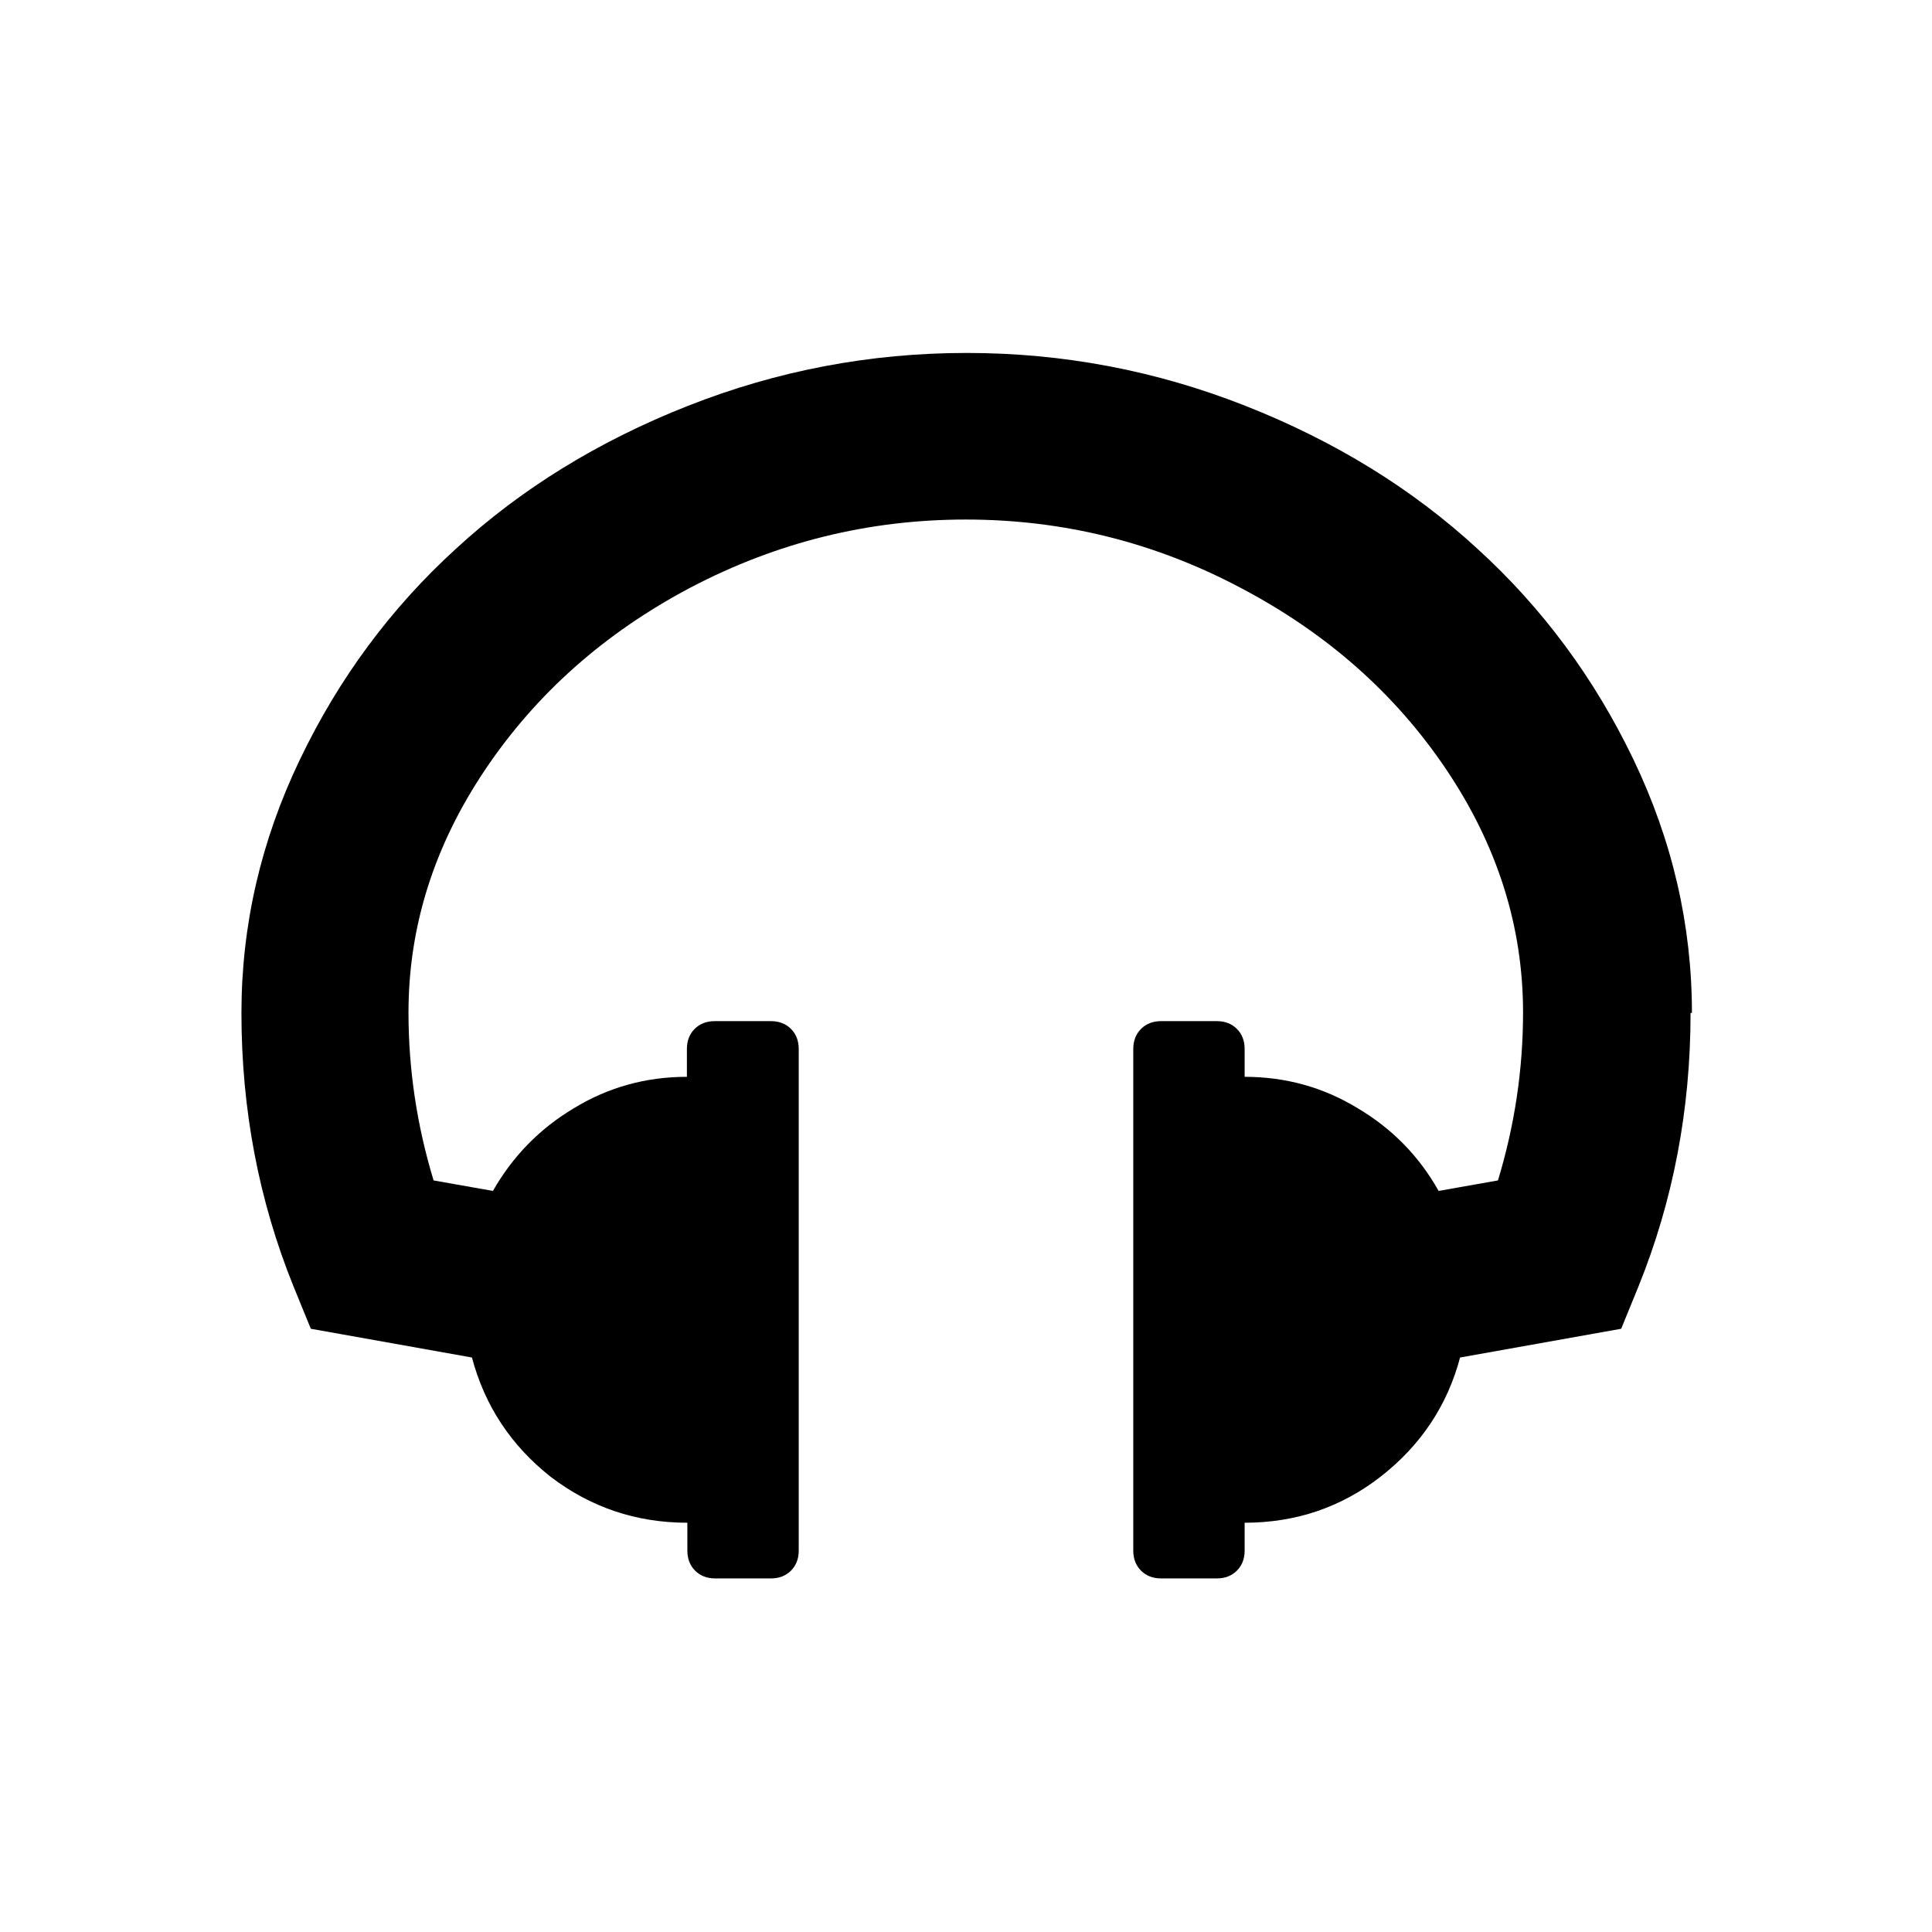
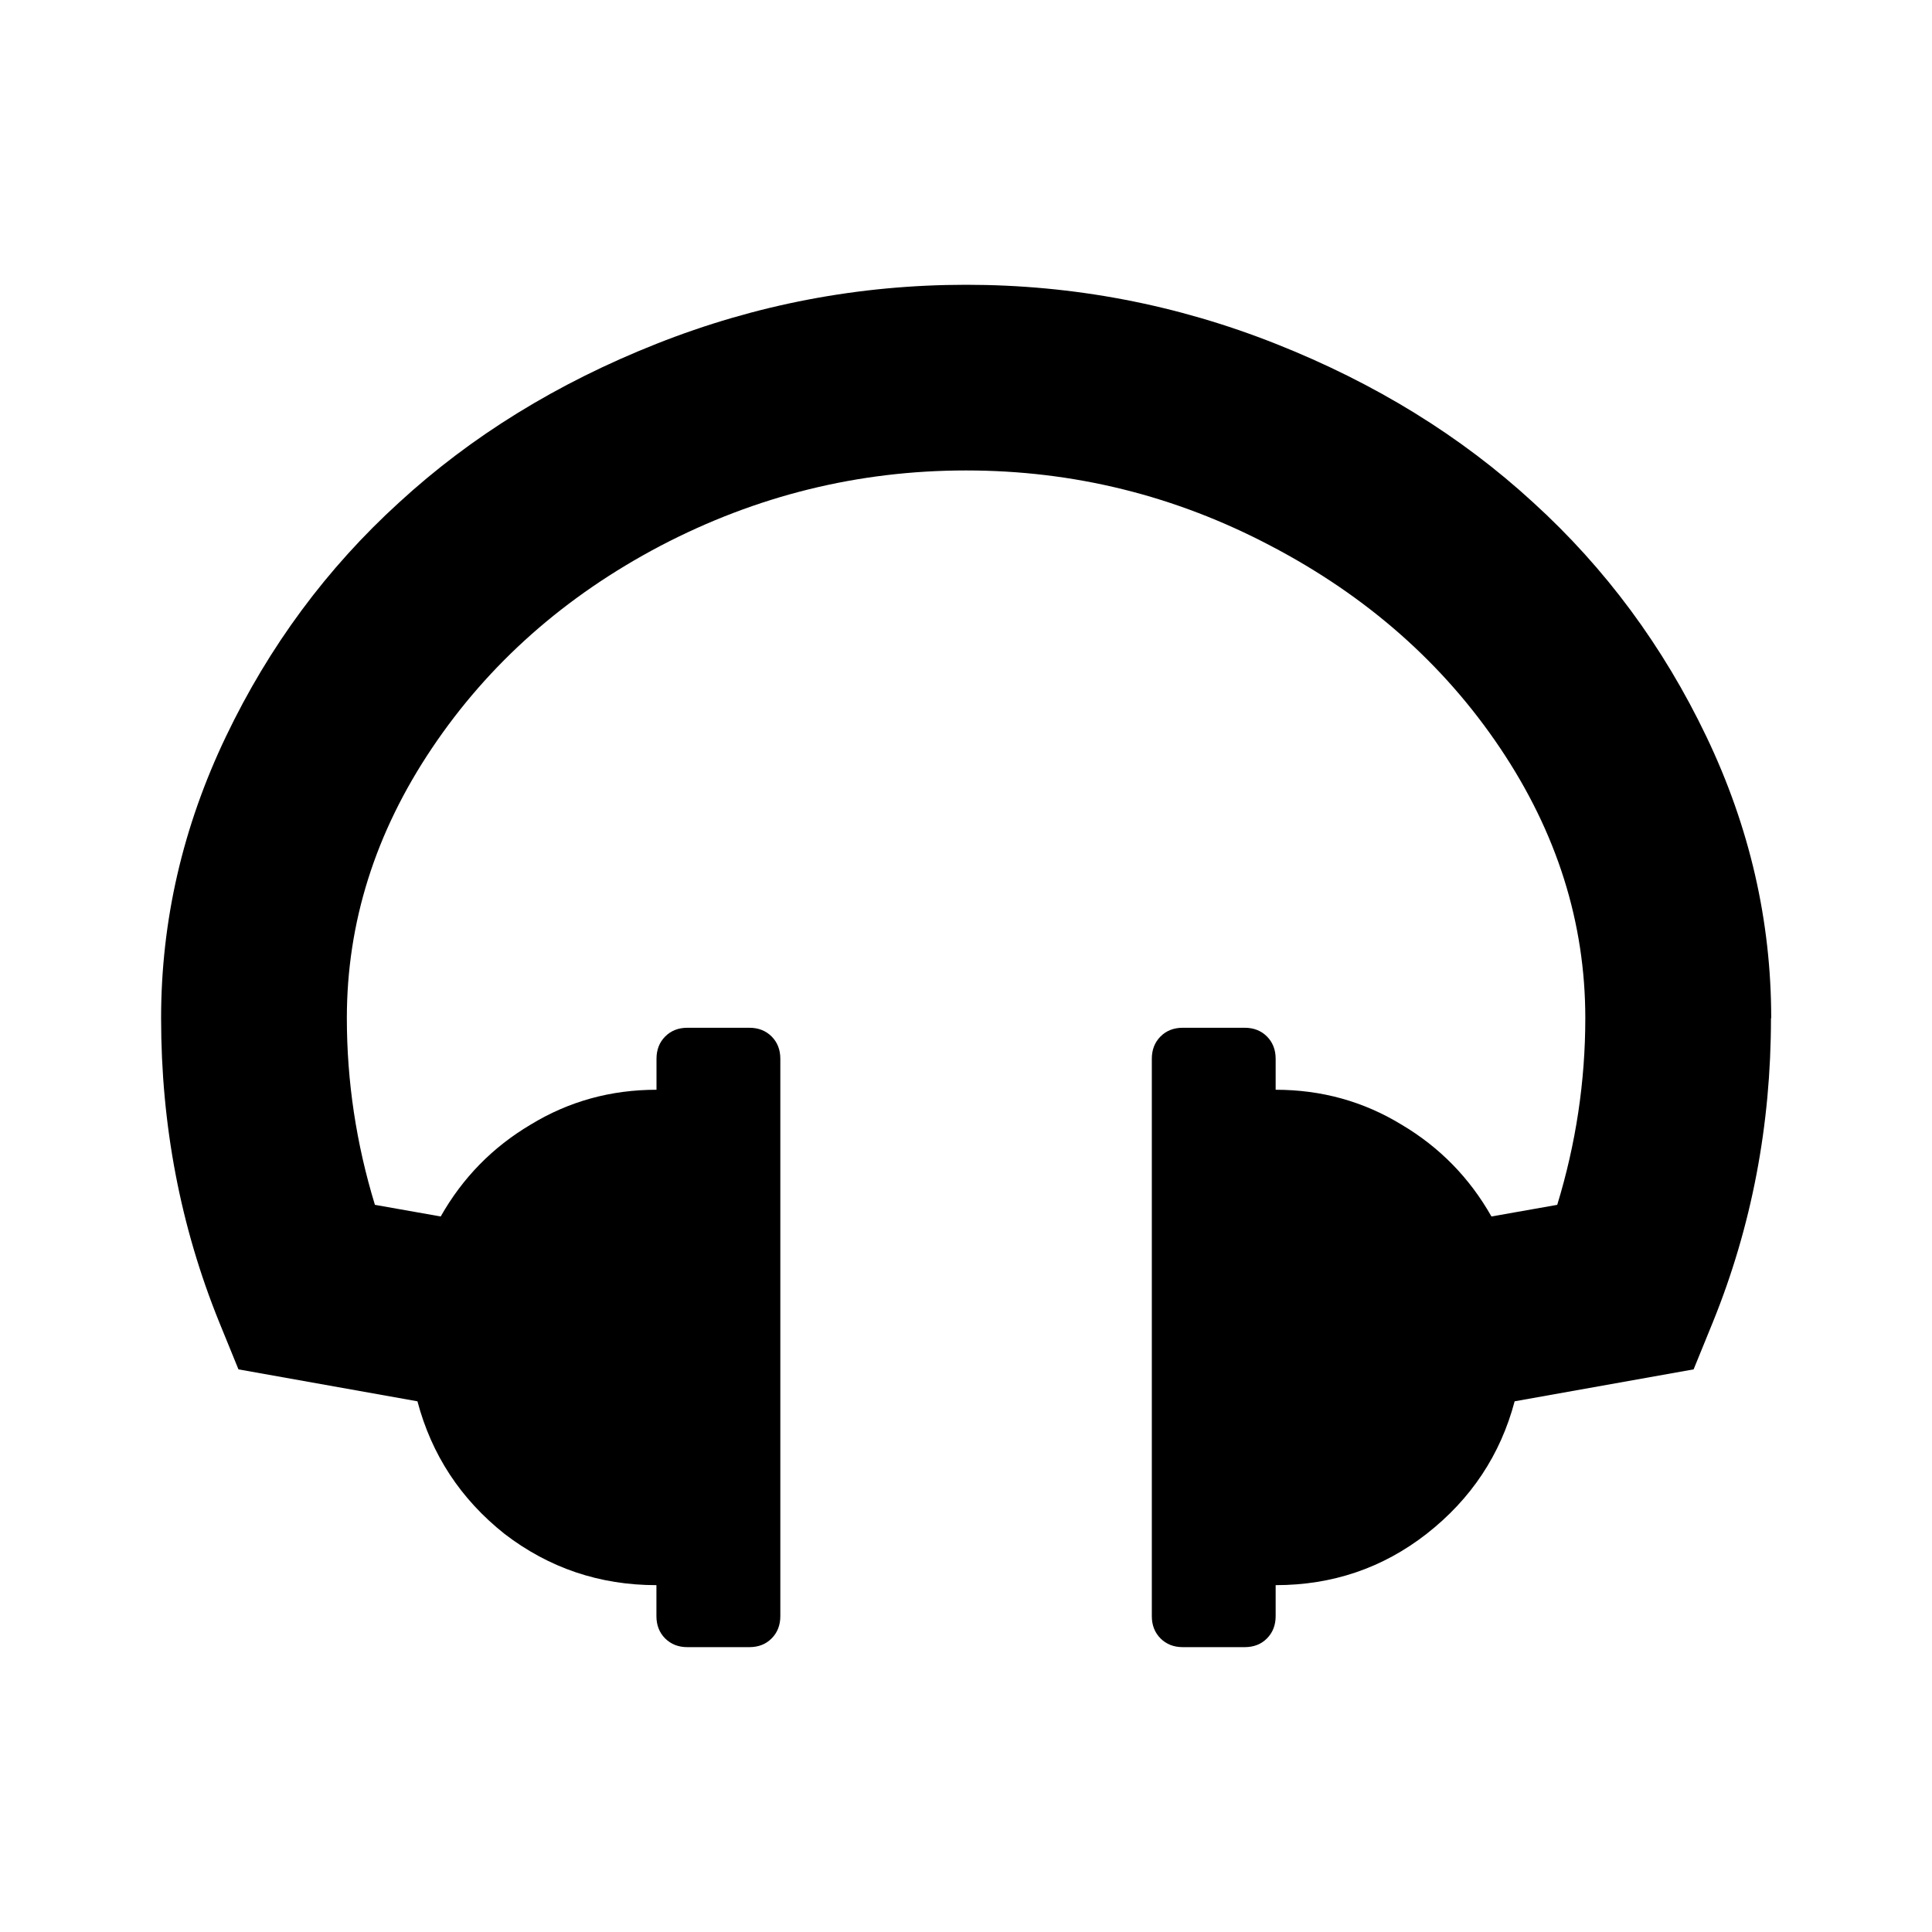
- <svg xmlns="http://www.w3.org/2000/svg" width="16" height="16" viewBox="0 0 4.233 4.233" version="1.1" id="svg8">
+ <svg xmlns="http://www.w3.org/2000/svg" width="96" height="96" viewBox="0 0 25.4 25.4" version="1.1" id="svg8">
  <defs id="defs2" />
-   <g id="layer1" transform="translate(0,-292.7667)">
-     <path id="path4555" style="font-style:normal;font-variant:normal;font-weight:normal;font-stretch:normal;font-size:medium;line-height:1.25;font-family:FontAwesome;-inkscape-font-specification:FontAwesome;letter-spacing:0px;word-spacing:0px;fill:#000000;fill-opacity:1;stroke:none;stroke-width:0.032" d="m 3.704,294.986 q 0,0.317 -0.114,0.599 l -0.038,0.093 -0.353,0.063 q -0.042,0.158 -0.174,0.261 -0.13,0.101 -0.298,0.101 v 0.061 q 0,0.027 -0.017,0.044 -0.017,0.017 -0.044,0.017 H 2.544 q -0.027,0 -0.044,-0.017 -0.017,-0.017 -0.017,-0.044 v -1.099 q 0,-0.027 0.017,-0.044 0.017,-0.017 0.044,-0.017 h 0.122 q 0.027,0 0.044,0.017 0.017,0.017 0.017,0.044 v 0.061 q 0.135,0 0.248,0.069 0.113,0.067 0.177,0.181 l 0.13,-0.023 q 0.055,-0.181 0.055,-0.368 0,-0.282 -0.168,-0.532 -0.168,-0.25 -0.452,-0.399 -0.282,-0.149 -0.601,-0.149 -0.319,0 -0.603,0.149 -0.282,0.149 -0.45,0.399 -0.168,0.25 -0.168,0.532 0,0.187 0.055,0.368 l 0.13,0.023 q 0.065,-0.114 0.177,-0.181 0.113,-0.069 0.248,-0.069 v -0.061 q 0,-0.027 0.017,-0.044 0.017,-0.017 0.044,-0.017 H 1.689 q 0.027,0 0.044,0.017 0.017,0.017 0.017,0.044 v 1.099 q 0,0.027 -0.017,0.044 -0.017,0.017 -0.044,0.017 H 1.567 q -0.027,0 -0.044,-0.017 -0.017,-0.017 -0.017,-0.044 v -0.061 q -0.168,0 -0.3,-0.101 -0.13,-0.103 -0.172,-0.261 l -0.353,-0.063 -0.038,-0.093 Q 0.529,295.303 0.529,294.986 q 0,-0.288 0.128,-0.555 0.128,-0.267 0.342,-0.462 0.214,-0.197 0.508,-0.313 0.294,-0.116 0.611,-0.116 0.317,0 0.611,0.116 0.294,0.116 0.508,0.313 0.214,0.195 0.342,0.462 0.128,0.267 0.128,0.555 z" />
+   <g id="layer1" transform="translate(0,-271.6)">
+     <path id="path4555" style="font-style:normal;font-variant:normal;font-weight:normal;font-stretch:normal;font-size:medium;line-height:1.25;font-family:FontAwesome;-inkscape-font-specification:FontAwesome;letter-spacing:0px;word-spacing:0px;fill:#000000;fill-opacity:1;stroke:none;stroke-width:0.214" d="m 23.283,284.986 q 0,2.112 -0.763,3.994 l -0.254,0.623 -2.353,0.42 q -0.28,1.056 -1.158,1.743 -0.865,0.674 -1.984,0.674 v 0.407 q 0,0.178 -0.114,0.293 -0.114,0.115 -0.293,0.115 h -0.814 q -0.178,0 -0.293,-0.115 -0.114,-0.115 -0.114,-0.293 v -7.327 q 0,-0.178 0.114,-0.293 0.114,-0.115 0.293,-0.115 h 0.814 q 0.178,0 0.293,0.115 0.114,0.115 0.114,0.293 v 0.407 q 0.903,0 1.654,0.458 0.751,0.445 1.183,1.208 l 0.865,-0.153 q 0.369,-1.208 0.369,-2.455 0,-1.883 -1.119,-3.549 -1.119,-1.666 -3.015,-2.659 -1.883,-0.992 -4.007,-0.992 -2.124,0 -4.02,0.992 -1.883,0.992 -3.002,2.659 -1.119,1.666 -1.119,3.549 0,1.247 0.369,2.455 l 0.865,0.153 q 0.432,-0.763 1.183,-1.208 0.751,-0.458 1.654,-0.458 v -0.407 q 0,-0.178 0.114,-0.293 0.114,-0.115 0.293,-0.115 h 0.814 q 0.178,0 0.293,0.115 0.114,0.115 0.114,0.293 v 7.327 q 0,0.178 -0.114,0.293 -0.114,0.115 -0.293,0.115 H 9.037 q -0.178,0 -0.293,-0.115 -0.114,-0.115 -0.114,-0.293 v -0.407 q -1.119,0 -1.997,-0.674 -0.865,-0.687 -1.145,-1.743 l -2.353,-0.42 -0.254,-0.623 q -0.763,-1.883 -0.763,-3.994 0,-1.921 0.852,-3.702 0.852,-1.781 2.277,-3.078 1.425,-1.31 3.384,-2.086 1.959,-0.776 4.071,-0.776 2.112,0 4.071,0.776 1.959,0.776 3.384,2.086 1.425,1.297 2.277,3.078 0.852,1.781 0.852,3.702 z" />
  </g>
</svg>
